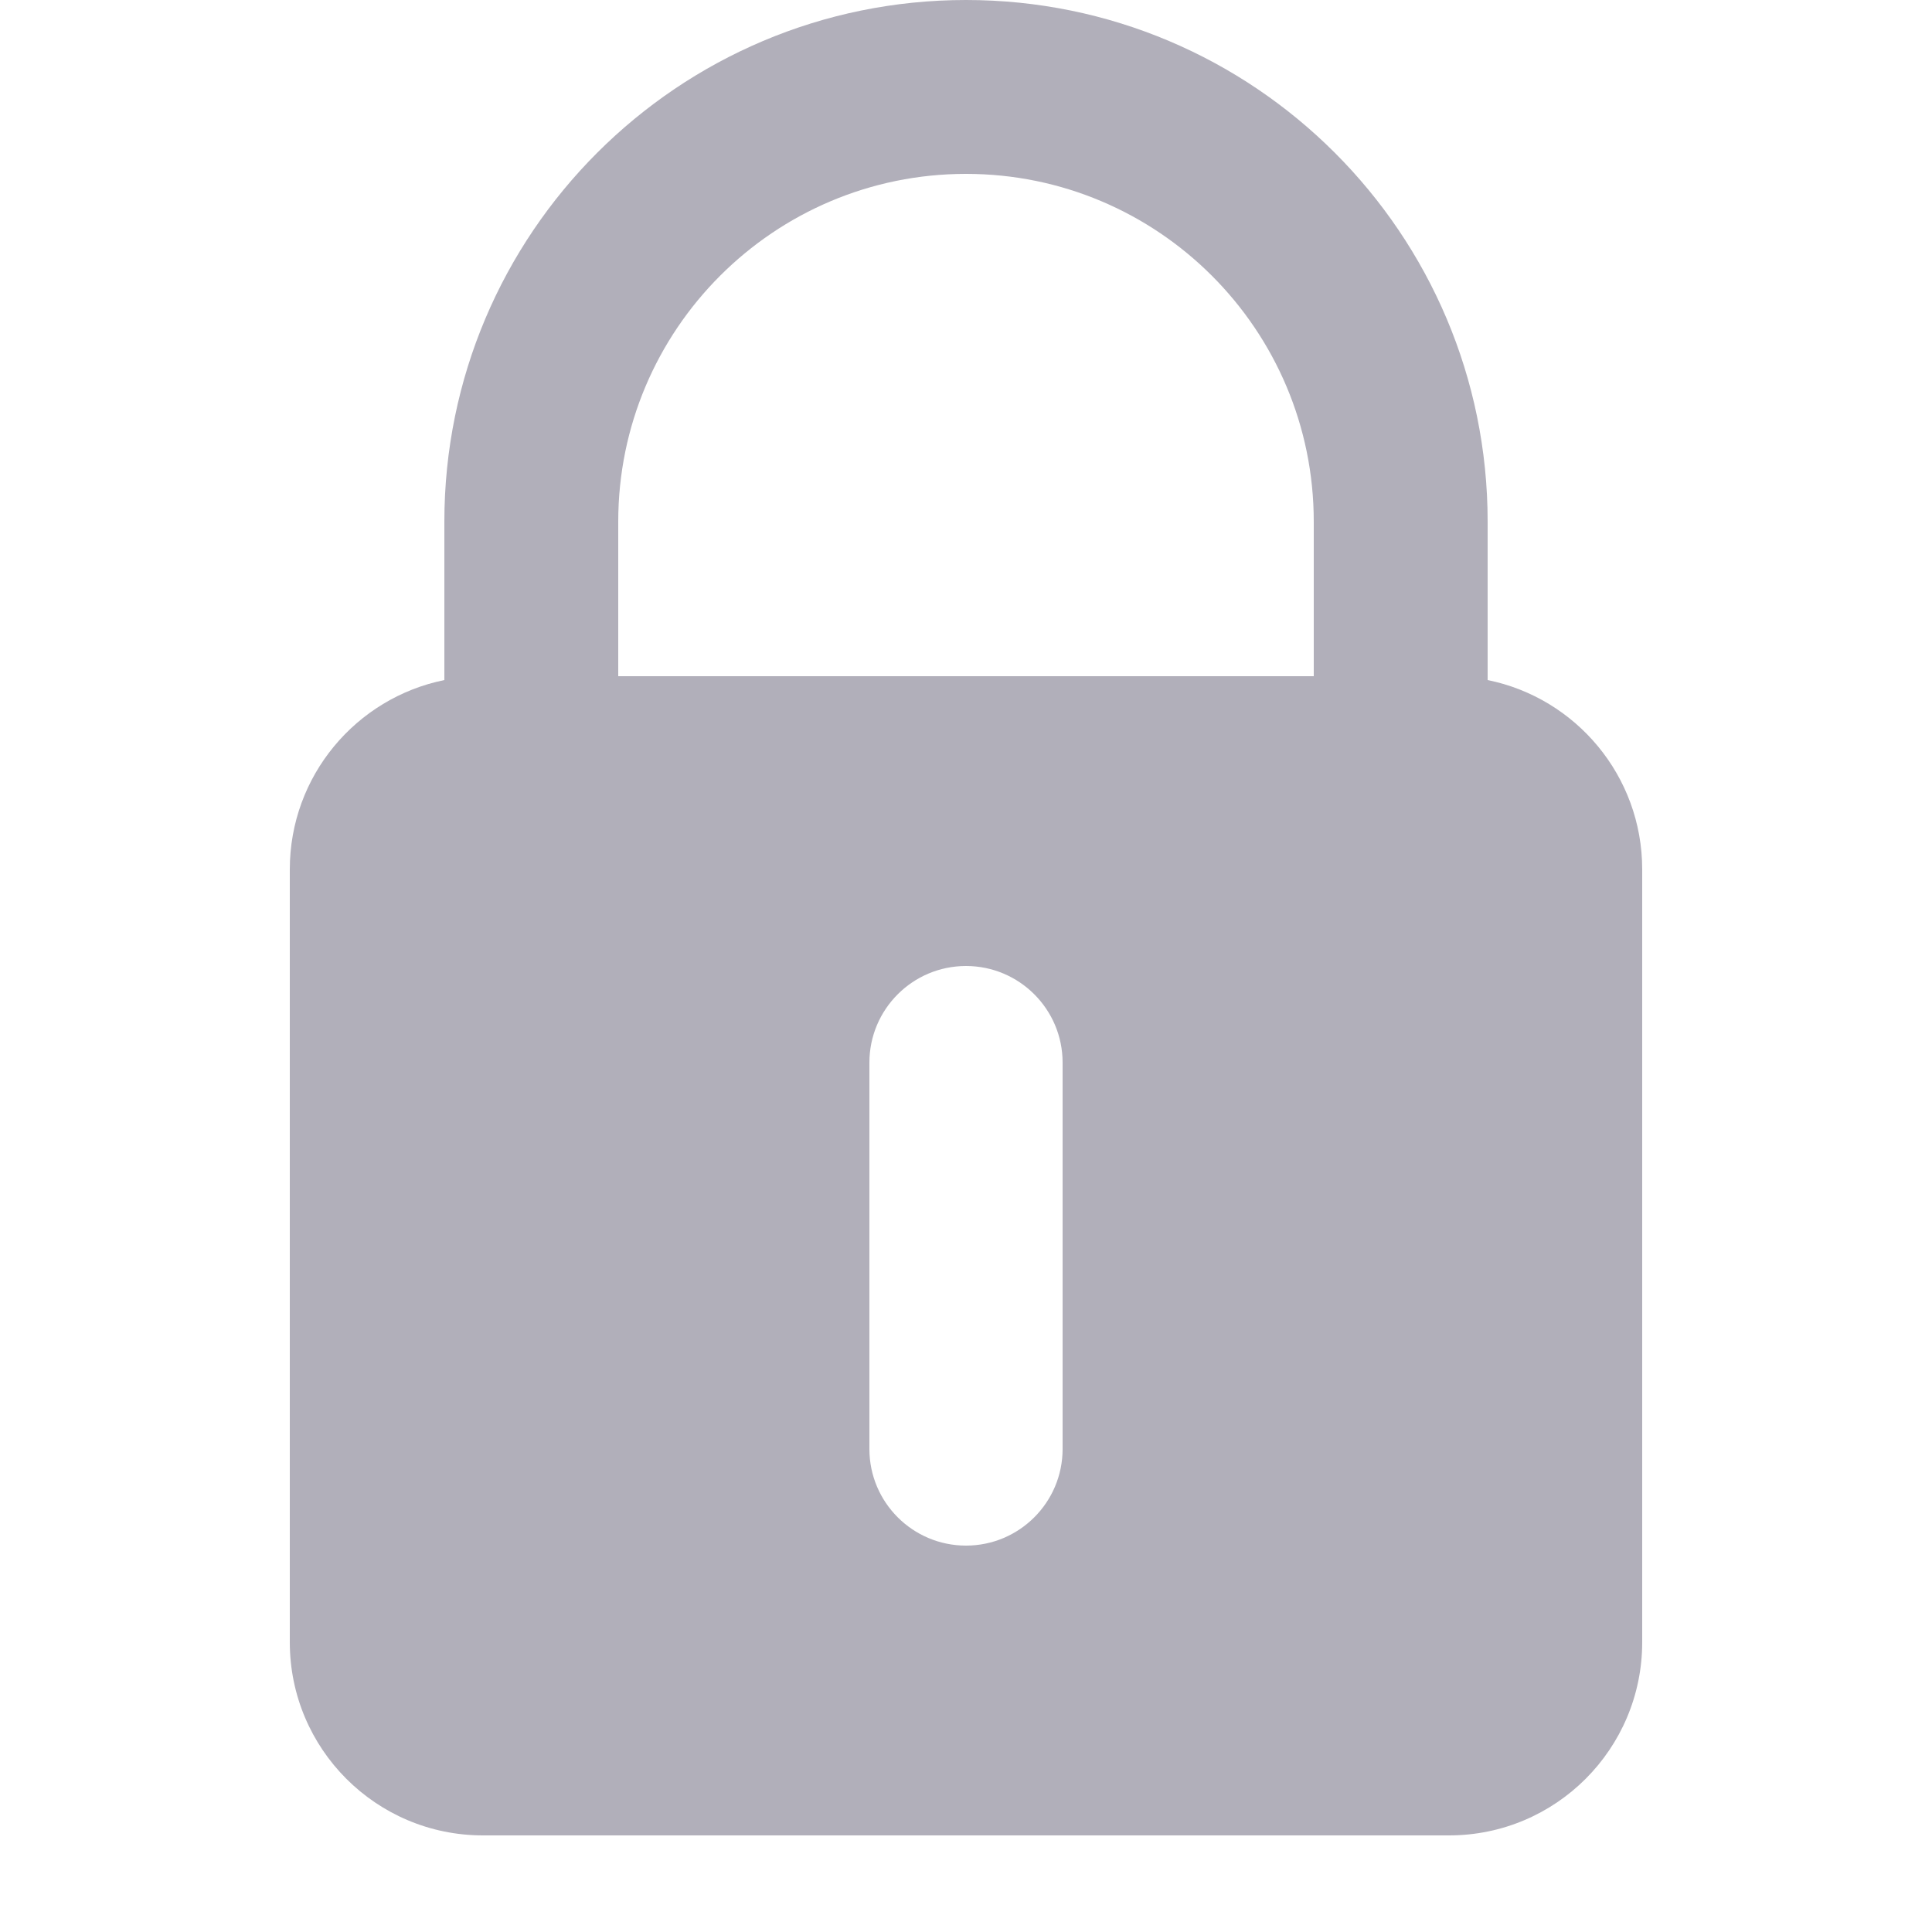
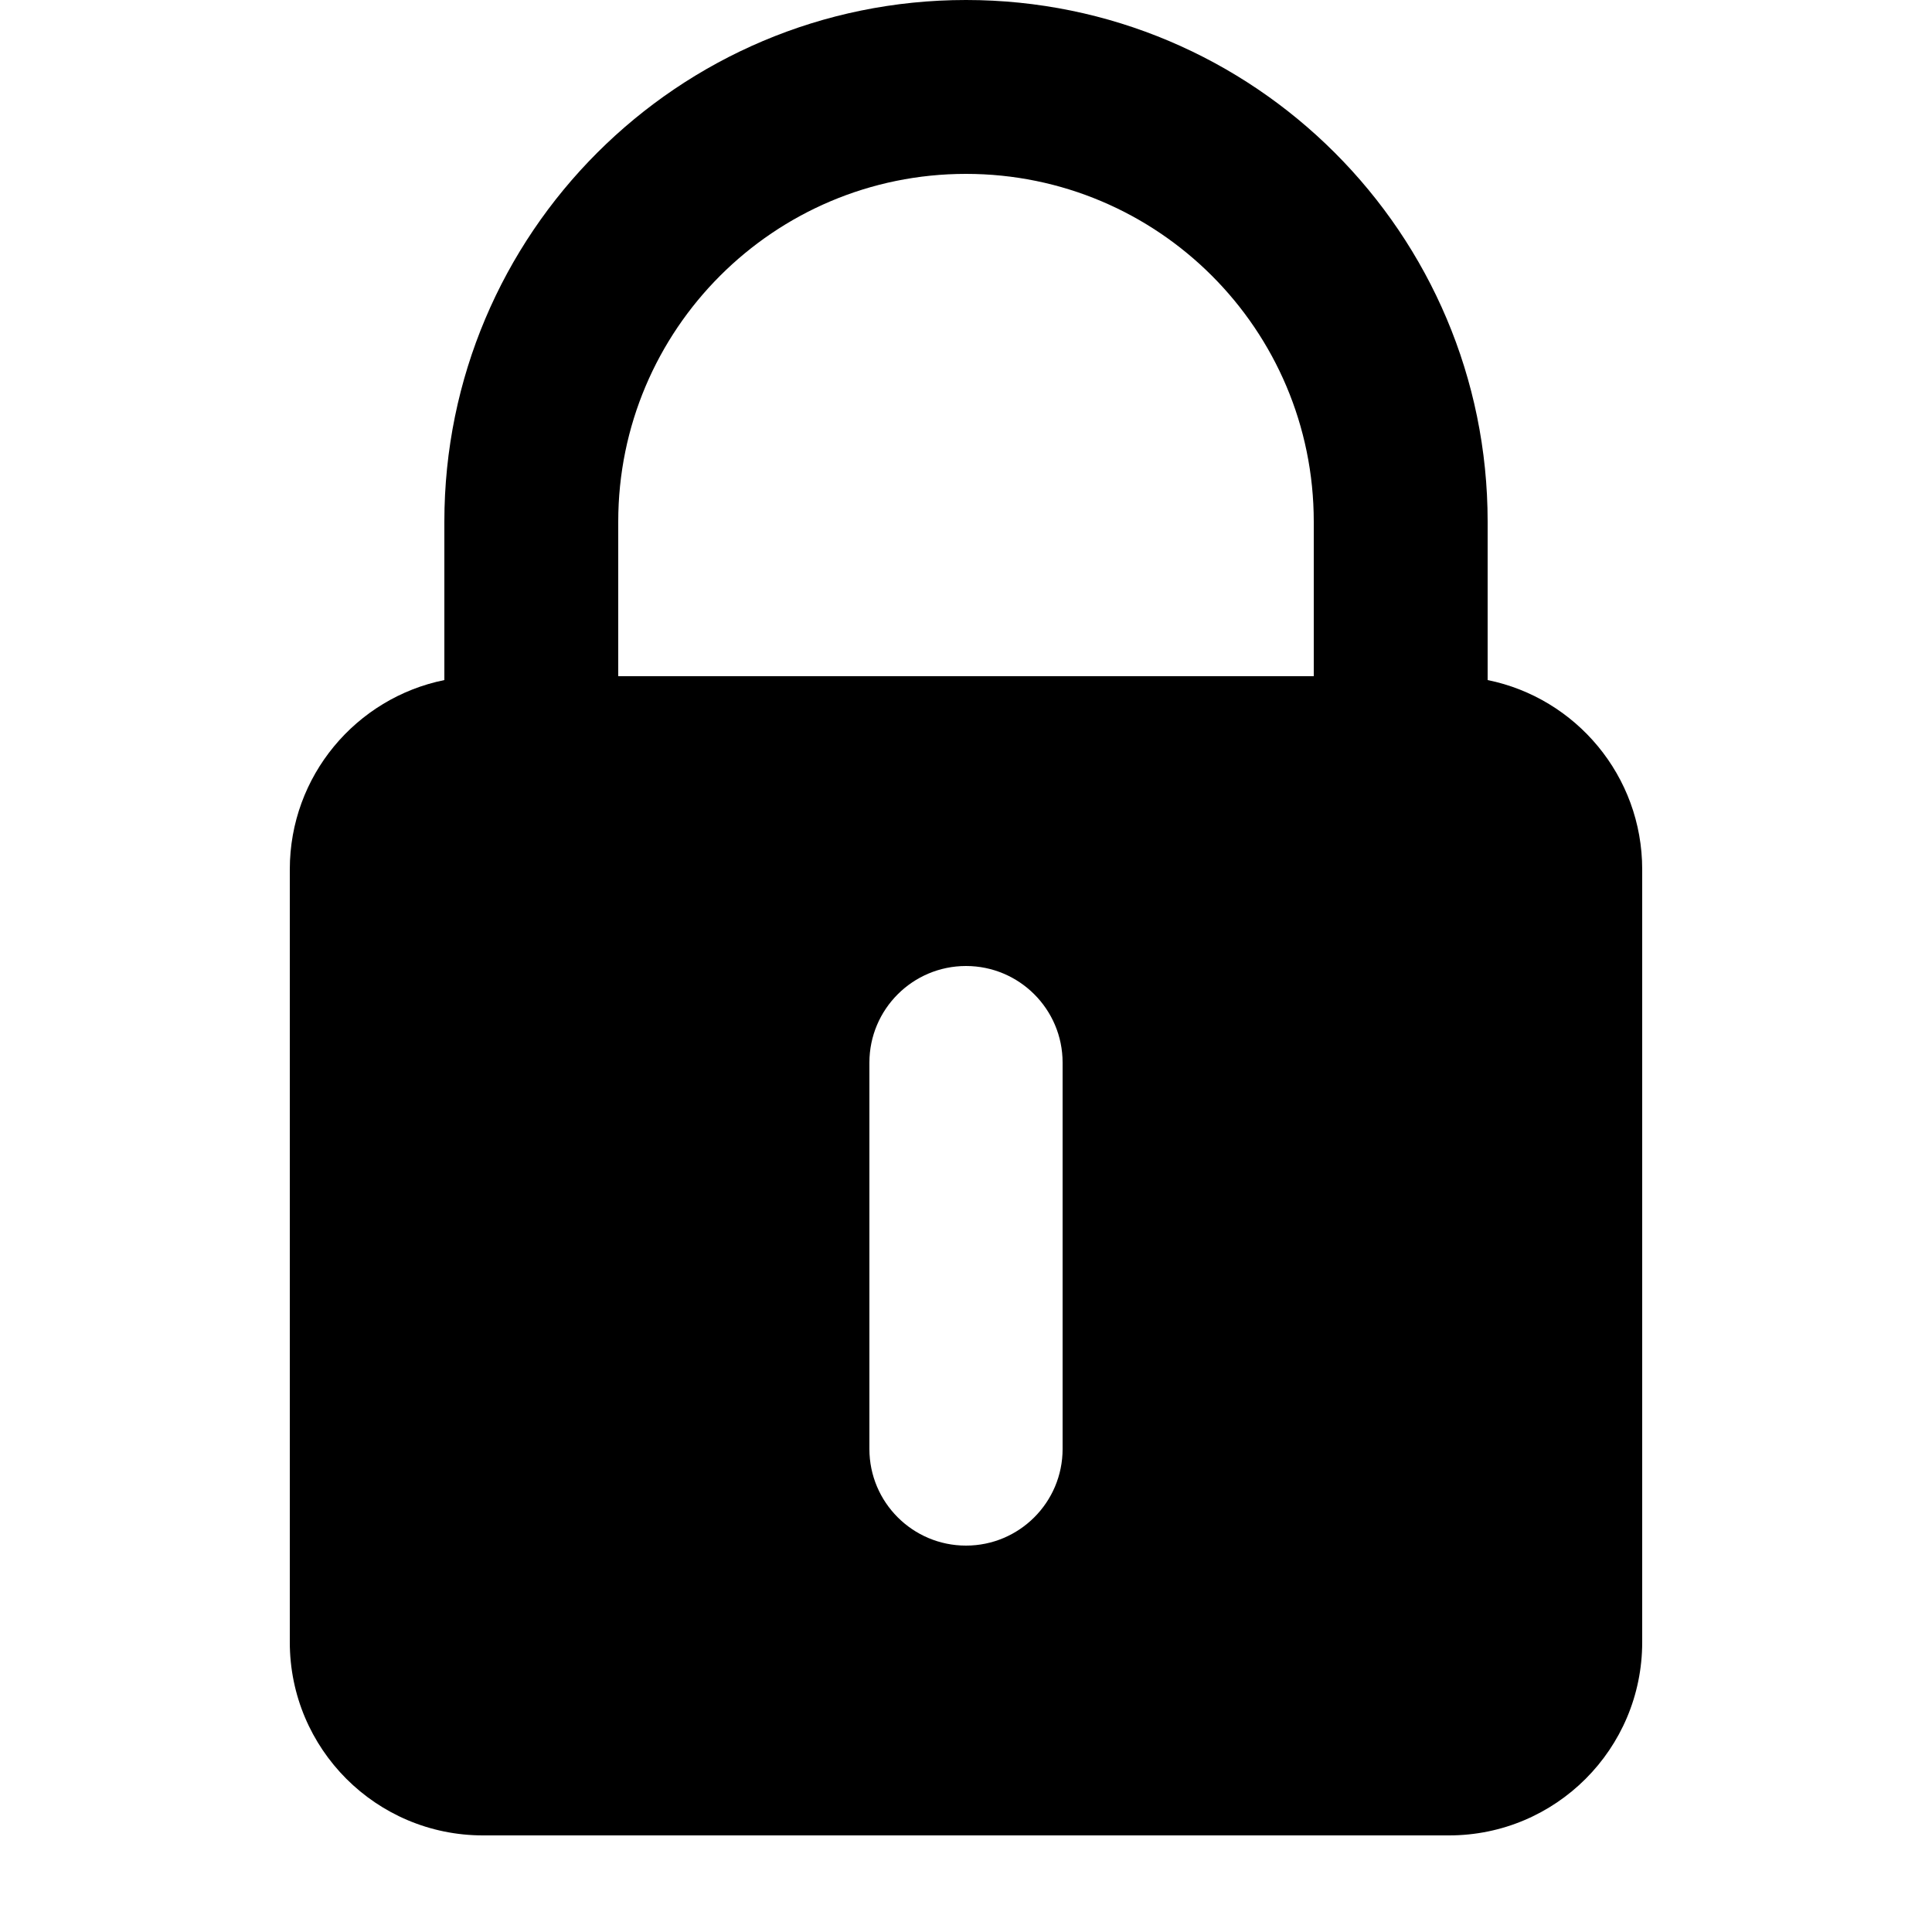
- <svg xmlns="http://www.w3.org/2000/svg" width="20" height="20" viewBox="0 0 20 20" fill="none">
-   <path fill-rule="evenodd" clip-rule="evenodd" d="M4.6 5.4C4.6 2.418 7.018 0 10 0C12.982 0 15.4 2.418 15.4 5.4V7.04C16.313 7.225 17 8.032 17 9V17C17 18.105 16.105 19 15 19H5C3.895 19 3 18.105 3 17V9C3 8.032 3.687 7.225 4.6 7.04V5.4ZM13.6 5.4V7H6.4V5.4C6.4 3.412 8.012 1.8 10 1.8C11.988 1.8 13.6 3.412 13.6 5.4ZM11 11C11 10.448 10.552 10 10 10C9.448 10 9 10.448 9 11V15C9 15.552 9.448 16 10 16C10.552 16 11 15.552 11 15V11Z" fill="#B1AFBA" />
+ <svg xmlns="http://www.w3.org/2000/svg" width="20" height="20" viewBox="0 0 20 20">
+   <path fill-rule="evenodd" clip-rule="evenodd" d="M4.6 5.4C4.6 2.418 7.018 0 10 0C12.982 0 15.4 2.418 15.4 5.4V7.04C16.313 7.225 17 8.032 17 9V17C17 18.105 16.105 19 15 19H5C3.895 19 3 18.105 3 17V9C3 8.032 3.687 7.225 4.6 7.04V5.4ZM13.6 5.4V7H6.4V5.4C6.4 3.412 8.012 1.8 10 1.8C11.988 1.8 13.6 3.412 13.6 5.4ZM11 11C11 10.448 10.552 10 10 10C9.448 10 9 10.448 9 11V15C9 15.552 9.448 16 10 16C10.552 16 11 15.552 11 15V11Z" />
</svg>
